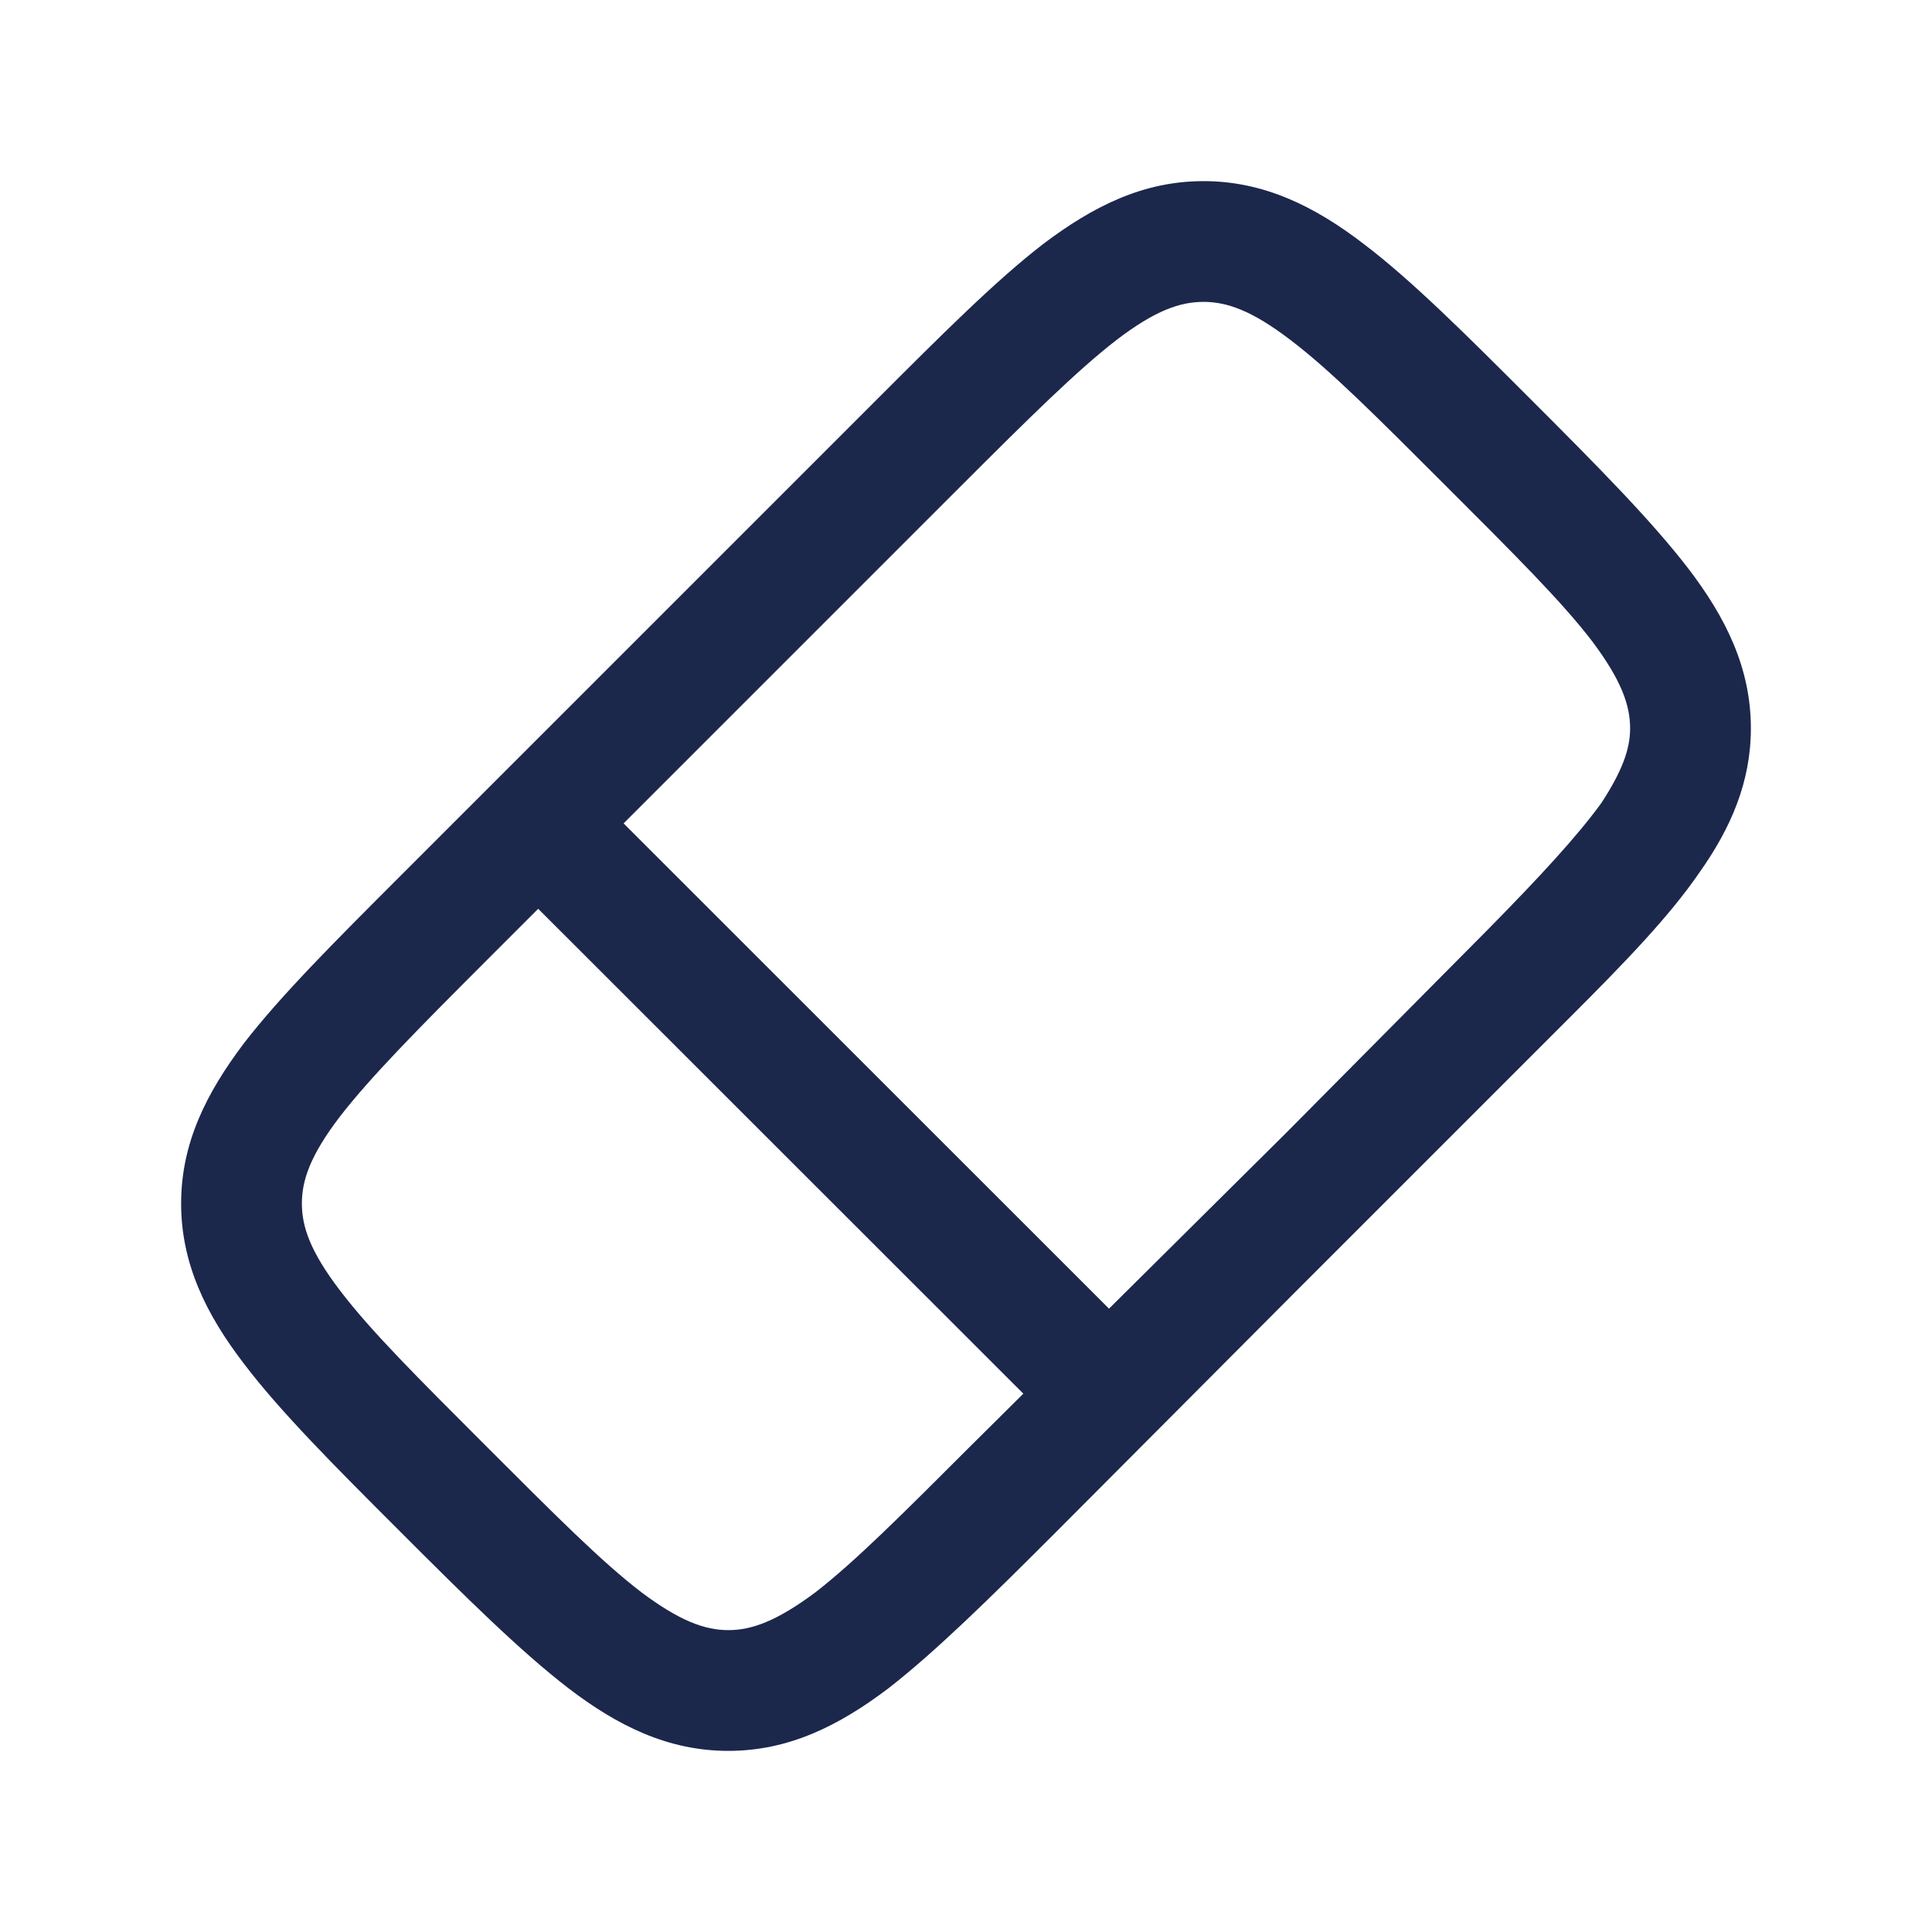
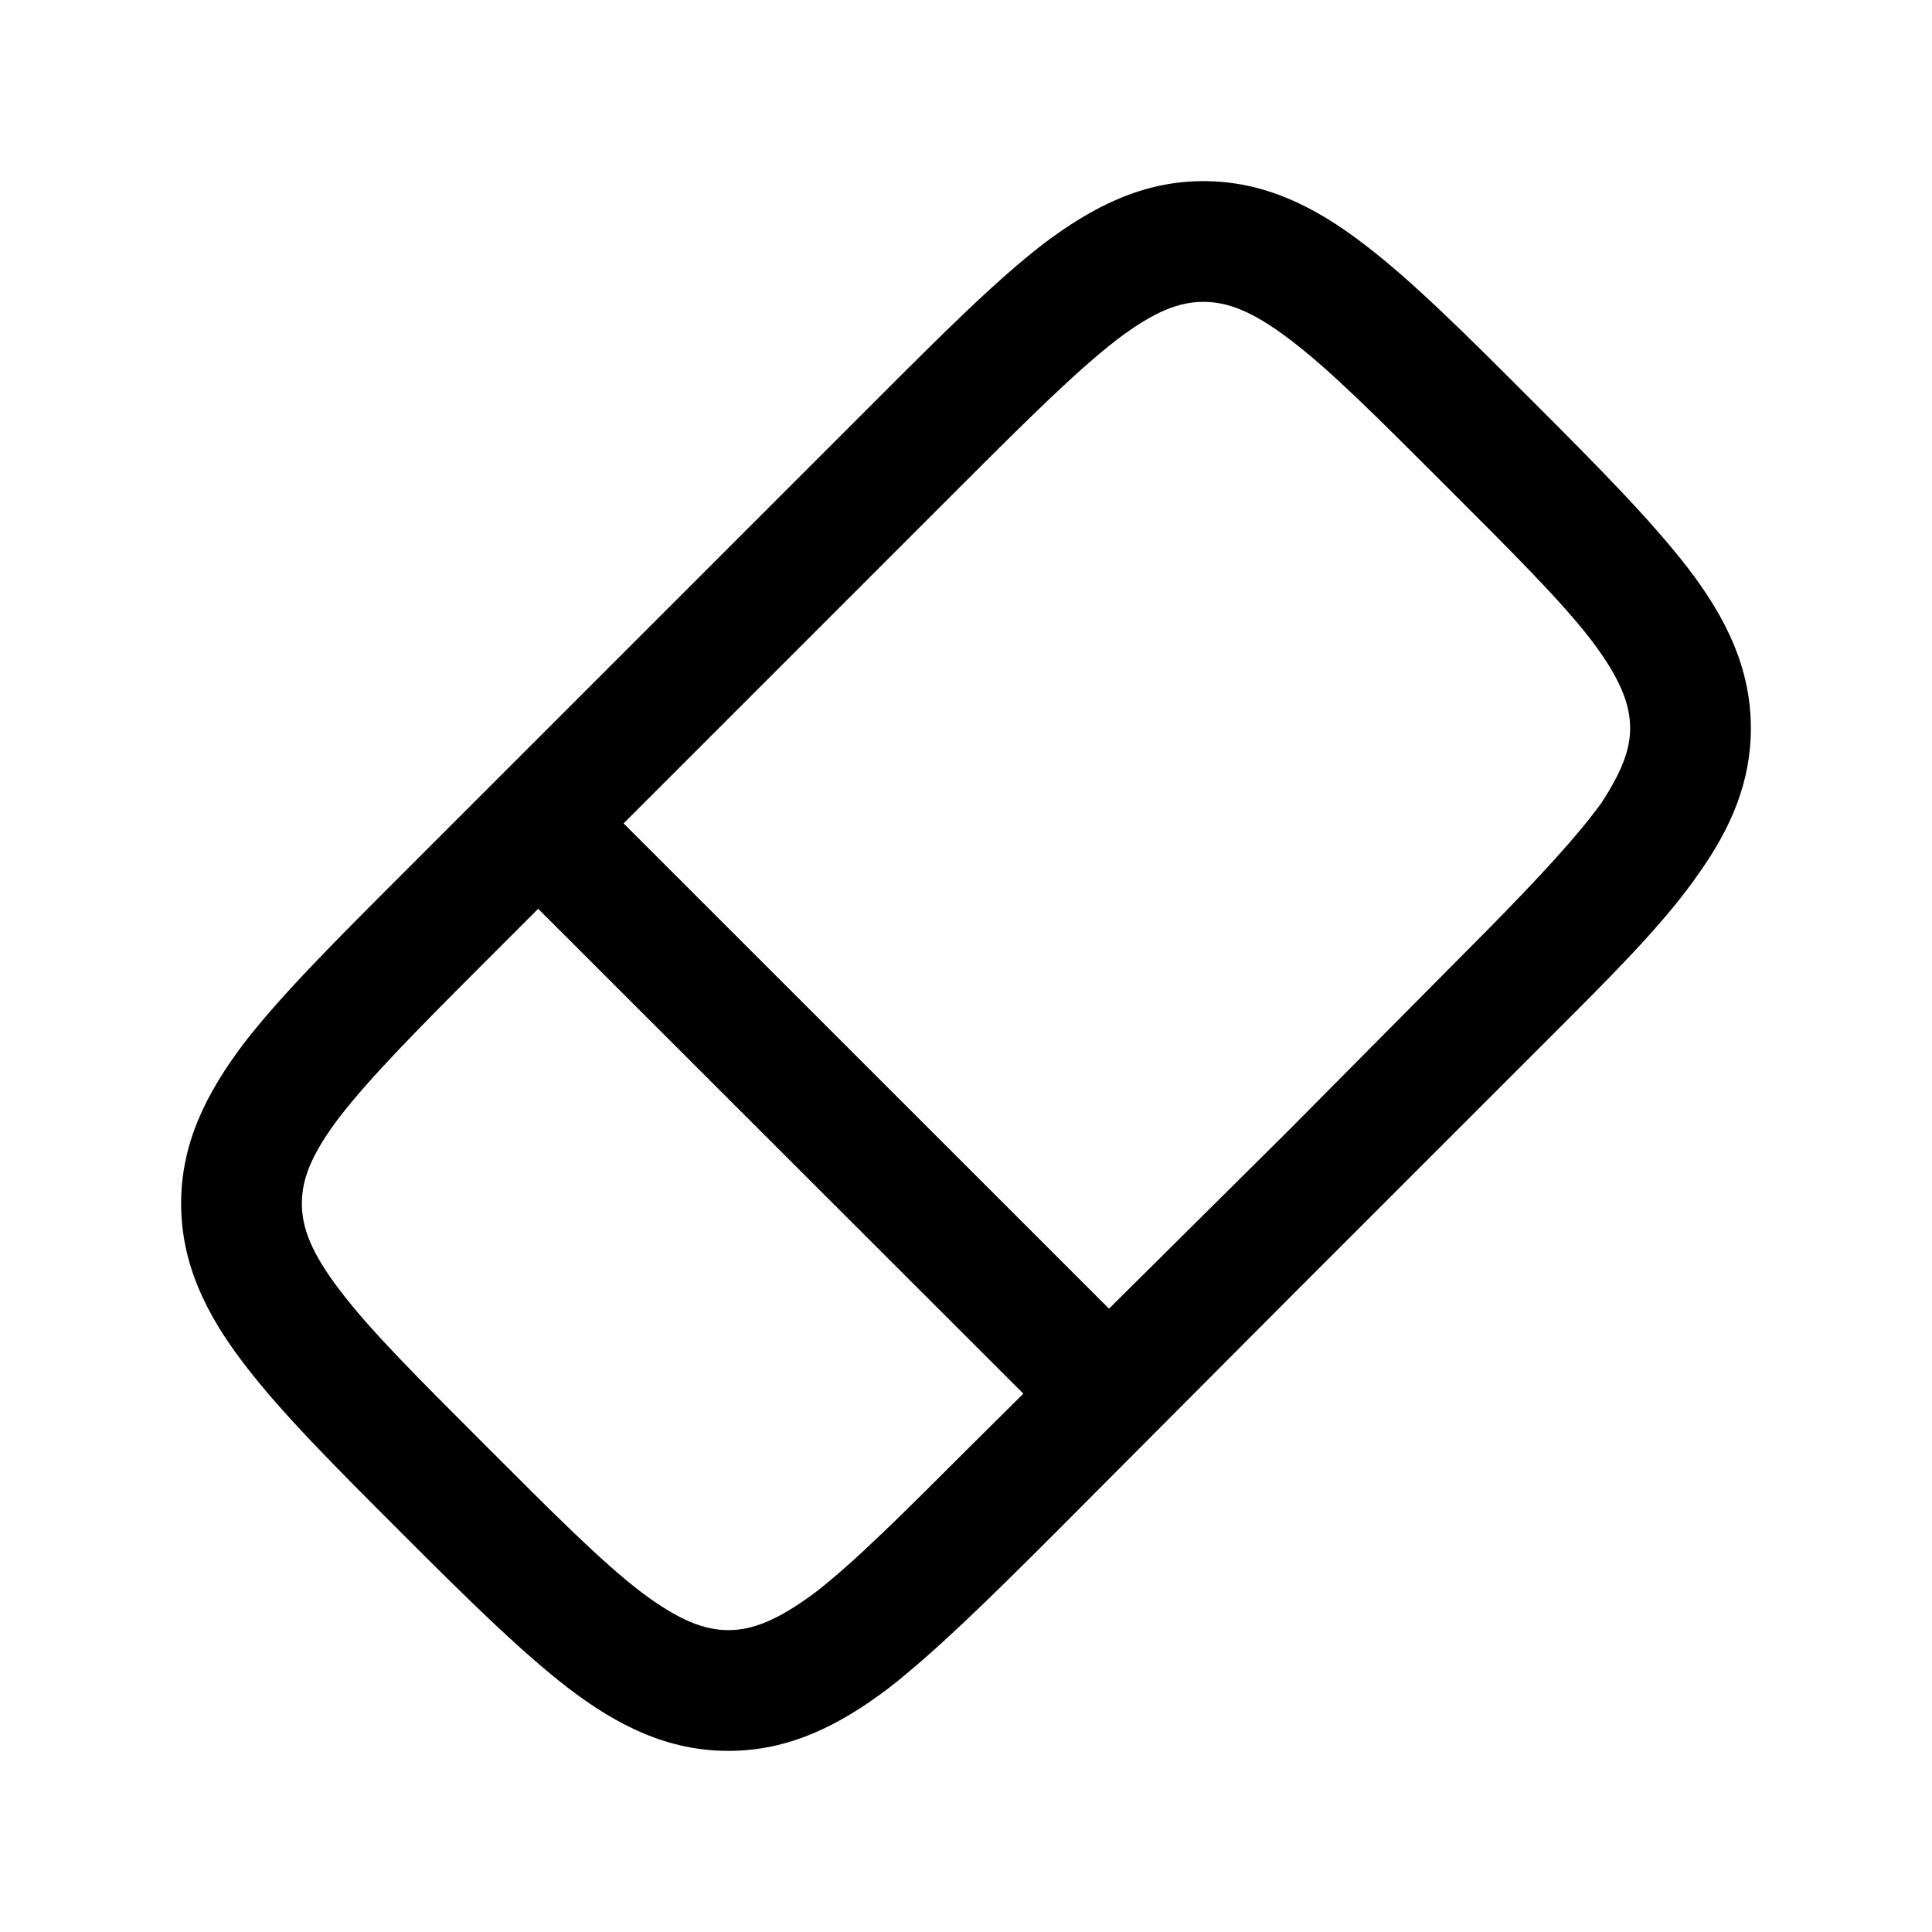
- <svg xmlns="http://www.w3.org/2000/svg" viewBox="0 0 24 24" width="20" height="20" fill="none">
+ <svg xmlns="http://www.w3.org/2000/svg" viewBox="0 0 24 24" width="20" height="20" fill="currentColor">
  <g>
-     <path d="m 5.505,11.41 0.53,0.53 z M 3,14.95 H 2.25 Z m 9.59,3.54 -0.53,-0.53 z M 9.048,21 v 0.75 z M 11.41,5.505 10.88,4.975 Z m 1.83,12.335 c 0.58,0.59 1.6,-0.52 1.06,-1.06 z M 7.216,9.698 C 6.519,9.001 5.463,10.07 6.156,10.76 Z M 6.035,11.94 11.94,6.035 10.88,4.975 4.975,10.88 Z m 0,6.02 C 5.185,17.11 4.602,16.53 4.223,16.03 3.856,15.55 3.75,15.24 3.75,14.95 h -1.5 c 0,0.75 0.312,1.38 0.78,1.99 0.455,0.6 1.125,1.27 1.945,2.09 z M 4.975,10.88 C 4.155,11.7 3.485,12.37 3.03,12.96 2.562,13.58 2.25,14.2 2.25,14.95 h 1.5 c 0,-0.29 0.106,-0.6 0.473,-1.08 0.379,-0.49 0.962,-1.08 1.812,-1.93 z m 7.085,7.08 c -0.85,0.85 -1.44,1.44 -1.93,1.82 -0.483,0.36 -0.793,0.47 -1.082,0.47 v 1.5 c 0.748,0 1.372,-0.31 1.992,-0.78 0.59,-0.46 1.26,-1.12 2.08,-1.94 z m -7.085,1.07 c 0.82,0.82 1.487,1.48 2.084,1.94 0.614,0.47 1.24,0.78 1.989,0.78 v -1.5 C 8.759,20.25 8.449,20.14 7.968,19.78 7.471,19.4 6.885,18.81 6.035,17.96 Z M 17.96,6.035 c 0.85,0.85 1.44,1.436 1.82,1.933 0.36,0.481 0.47,0.791 0.47,1.08 h 1.5 C 21.75,8.299 21.44,7.673 20.97,7.059 20.51,6.462 19.85,5.795 19.03,4.975 Z m 1.07,-1.06 C 18.21,4.155 17.54,3.485 16.94,3.03 16.33,2.562 15.7,2.25 14.95,2.25 v 1.5 c 0.29,0 0.6,0.106 1.08,0.473 0.5,0.379 1.08,0.962 1.93,1.812 z m -7.09,1.06 C 12.79,5.185 13.38,4.602 13.87,4.223 14.35,3.856 14.66,3.75 14.95,3.75 v -1.5 c -0.75,0 -1.37,0.312 -1.99,0.78 -0.59,0.455 -1.26,1.125 -2.08,1.945 z M 14.3,16.78 7.216,9.698 6.156,10.76 13.24,17.84 Z m 5.23,-4.17 c 0.66,-0.66 1.21,-1.23 1.58,-1.77 0.39,-0.55 0.64,-1.125 0.64,-1.792 h -1.5 c 0,0.26 -0.1,0.534 -0.36,0.931 -0.3,0.411 -0.75,0.901 -1.42,1.581 l -2.5,2.52 -3.91,3.88 1.06,1.07 2.95,-2.96 z" fill="#1c274c" id="path1" />
+     <path d="m 5.505,11.41 0.53,0.53 z M 3,14.95 H 2.25 Z m 9.59,3.54 -0.53,-0.53 z M 9.048,21 v 0.75 z M 11.41,5.505 10.88,4.975 Z m 1.83,12.335 c 0.58,0.59 1.6,-0.52 1.06,-1.06 z M 7.216,9.698 C 6.519,9.001 5.463,10.07 6.156,10.76 Z M 6.035,11.94 11.94,6.035 10.88,4.975 4.975,10.88 Z m 0,6.02 C 5.185,17.11 4.602,16.53 4.223,16.03 3.856,15.55 3.75,15.24 3.75,14.95 h -1.5 c 0,0.75 0.312,1.38 0.78,1.99 0.455,0.6 1.125,1.27 1.945,2.09 z M 4.975,10.88 C 4.155,11.7 3.485,12.37 3.03,12.96 2.562,13.58 2.25,14.2 2.25,14.95 h 1.5 c 0,-0.29 0.106,-0.6 0.473,-1.08 0.379,-0.49 0.962,-1.08 1.812,-1.93 z m 7.085,7.08 c -0.85,0.85 -1.44,1.44 -1.93,1.82 -0.483,0.36 -0.793,0.47 -1.082,0.47 v 1.5 c 0.748,0 1.372,-0.31 1.992,-0.78 0.59,-0.46 1.26,-1.12 2.08,-1.94 z m -7.085,1.07 c 0.82,0.82 1.487,1.48 2.084,1.94 0.614,0.47 1.24,0.78 1.989,0.78 v -1.5 C 8.759,20.25 8.449,20.14 7.968,19.78 7.471,19.4 6.885,18.81 6.035,17.96 Z M 17.96,6.035 c 0.85,0.85 1.44,1.436 1.82,1.933 0.36,0.481 0.47,0.791 0.47,1.08 h 1.5 C 21.75,8.299 21.44,7.673 20.97,7.059 20.51,6.462 19.85,5.795 19.03,4.975 Z m 1.07,-1.06 C 18.21,4.155 17.54,3.485 16.94,3.03 16.33,2.562 15.7,2.25 14.95,2.25 v 1.5 c 0.29,0 0.6,0.106 1.08,0.473 0.5,0.379 1.08,0.962 1.93,1.812 z m -7.09,1.06 C 12.79,5.185 13.38,4.602 13.87,4.223 14.35,3.856 14.66,3.75 14.95,3.75 v -1.5 c -0.75,0 -1.37,0.312 -1.99,0.78 -0.59,0.455 -1.26,1.125 -2.08,1.945 z M 14.3,16.78 7.216,9.698 6.156,10.76 13.24,17.84 Z m 5.23,-4.17 c 0.66,-0.66 1.21,-1.23 1.58,-1.77 0.39,-0.55 0.64,-1.125 0.64,-1.792 h -1.5 c 0,0.26 -0.1,0.534 -0.36,0.931 -0.3,0.411 -0.75,0.901 -1.42,1.581 l -2.5,2.52 -3.91,3.88 1.06,1.07 2.95,-2.96 z" id="path1" />
  </g>
</svg>
